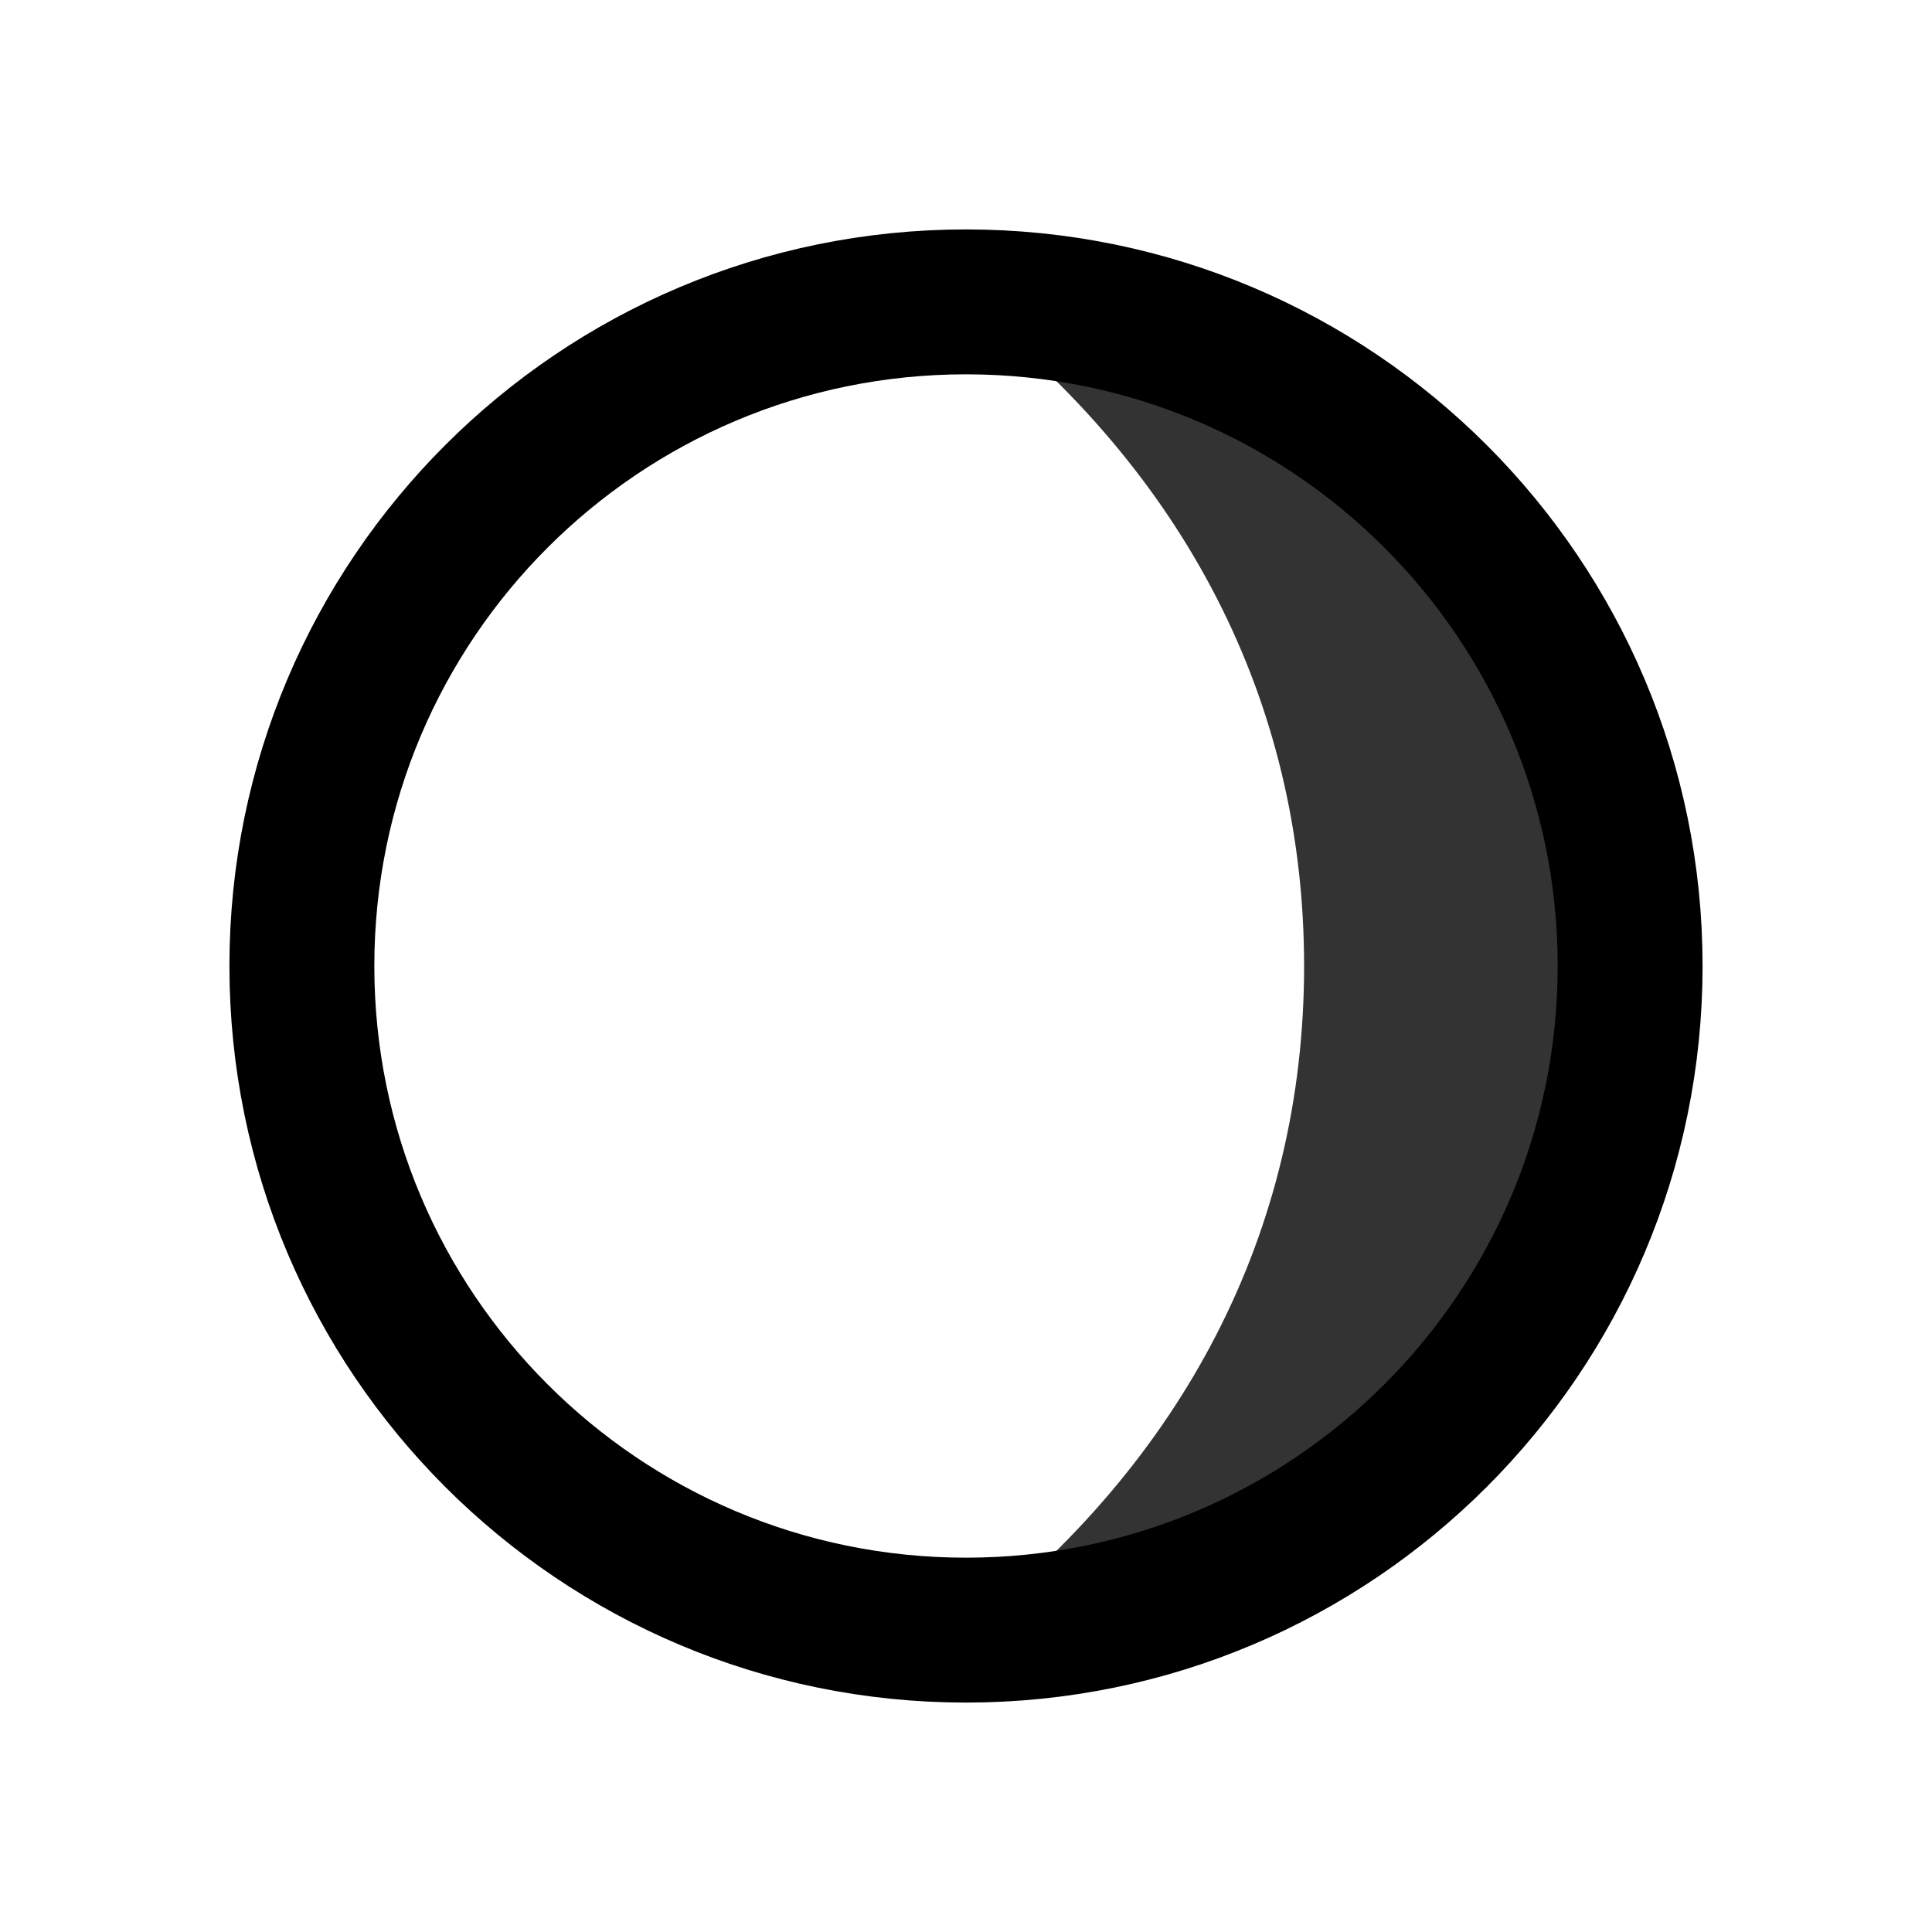
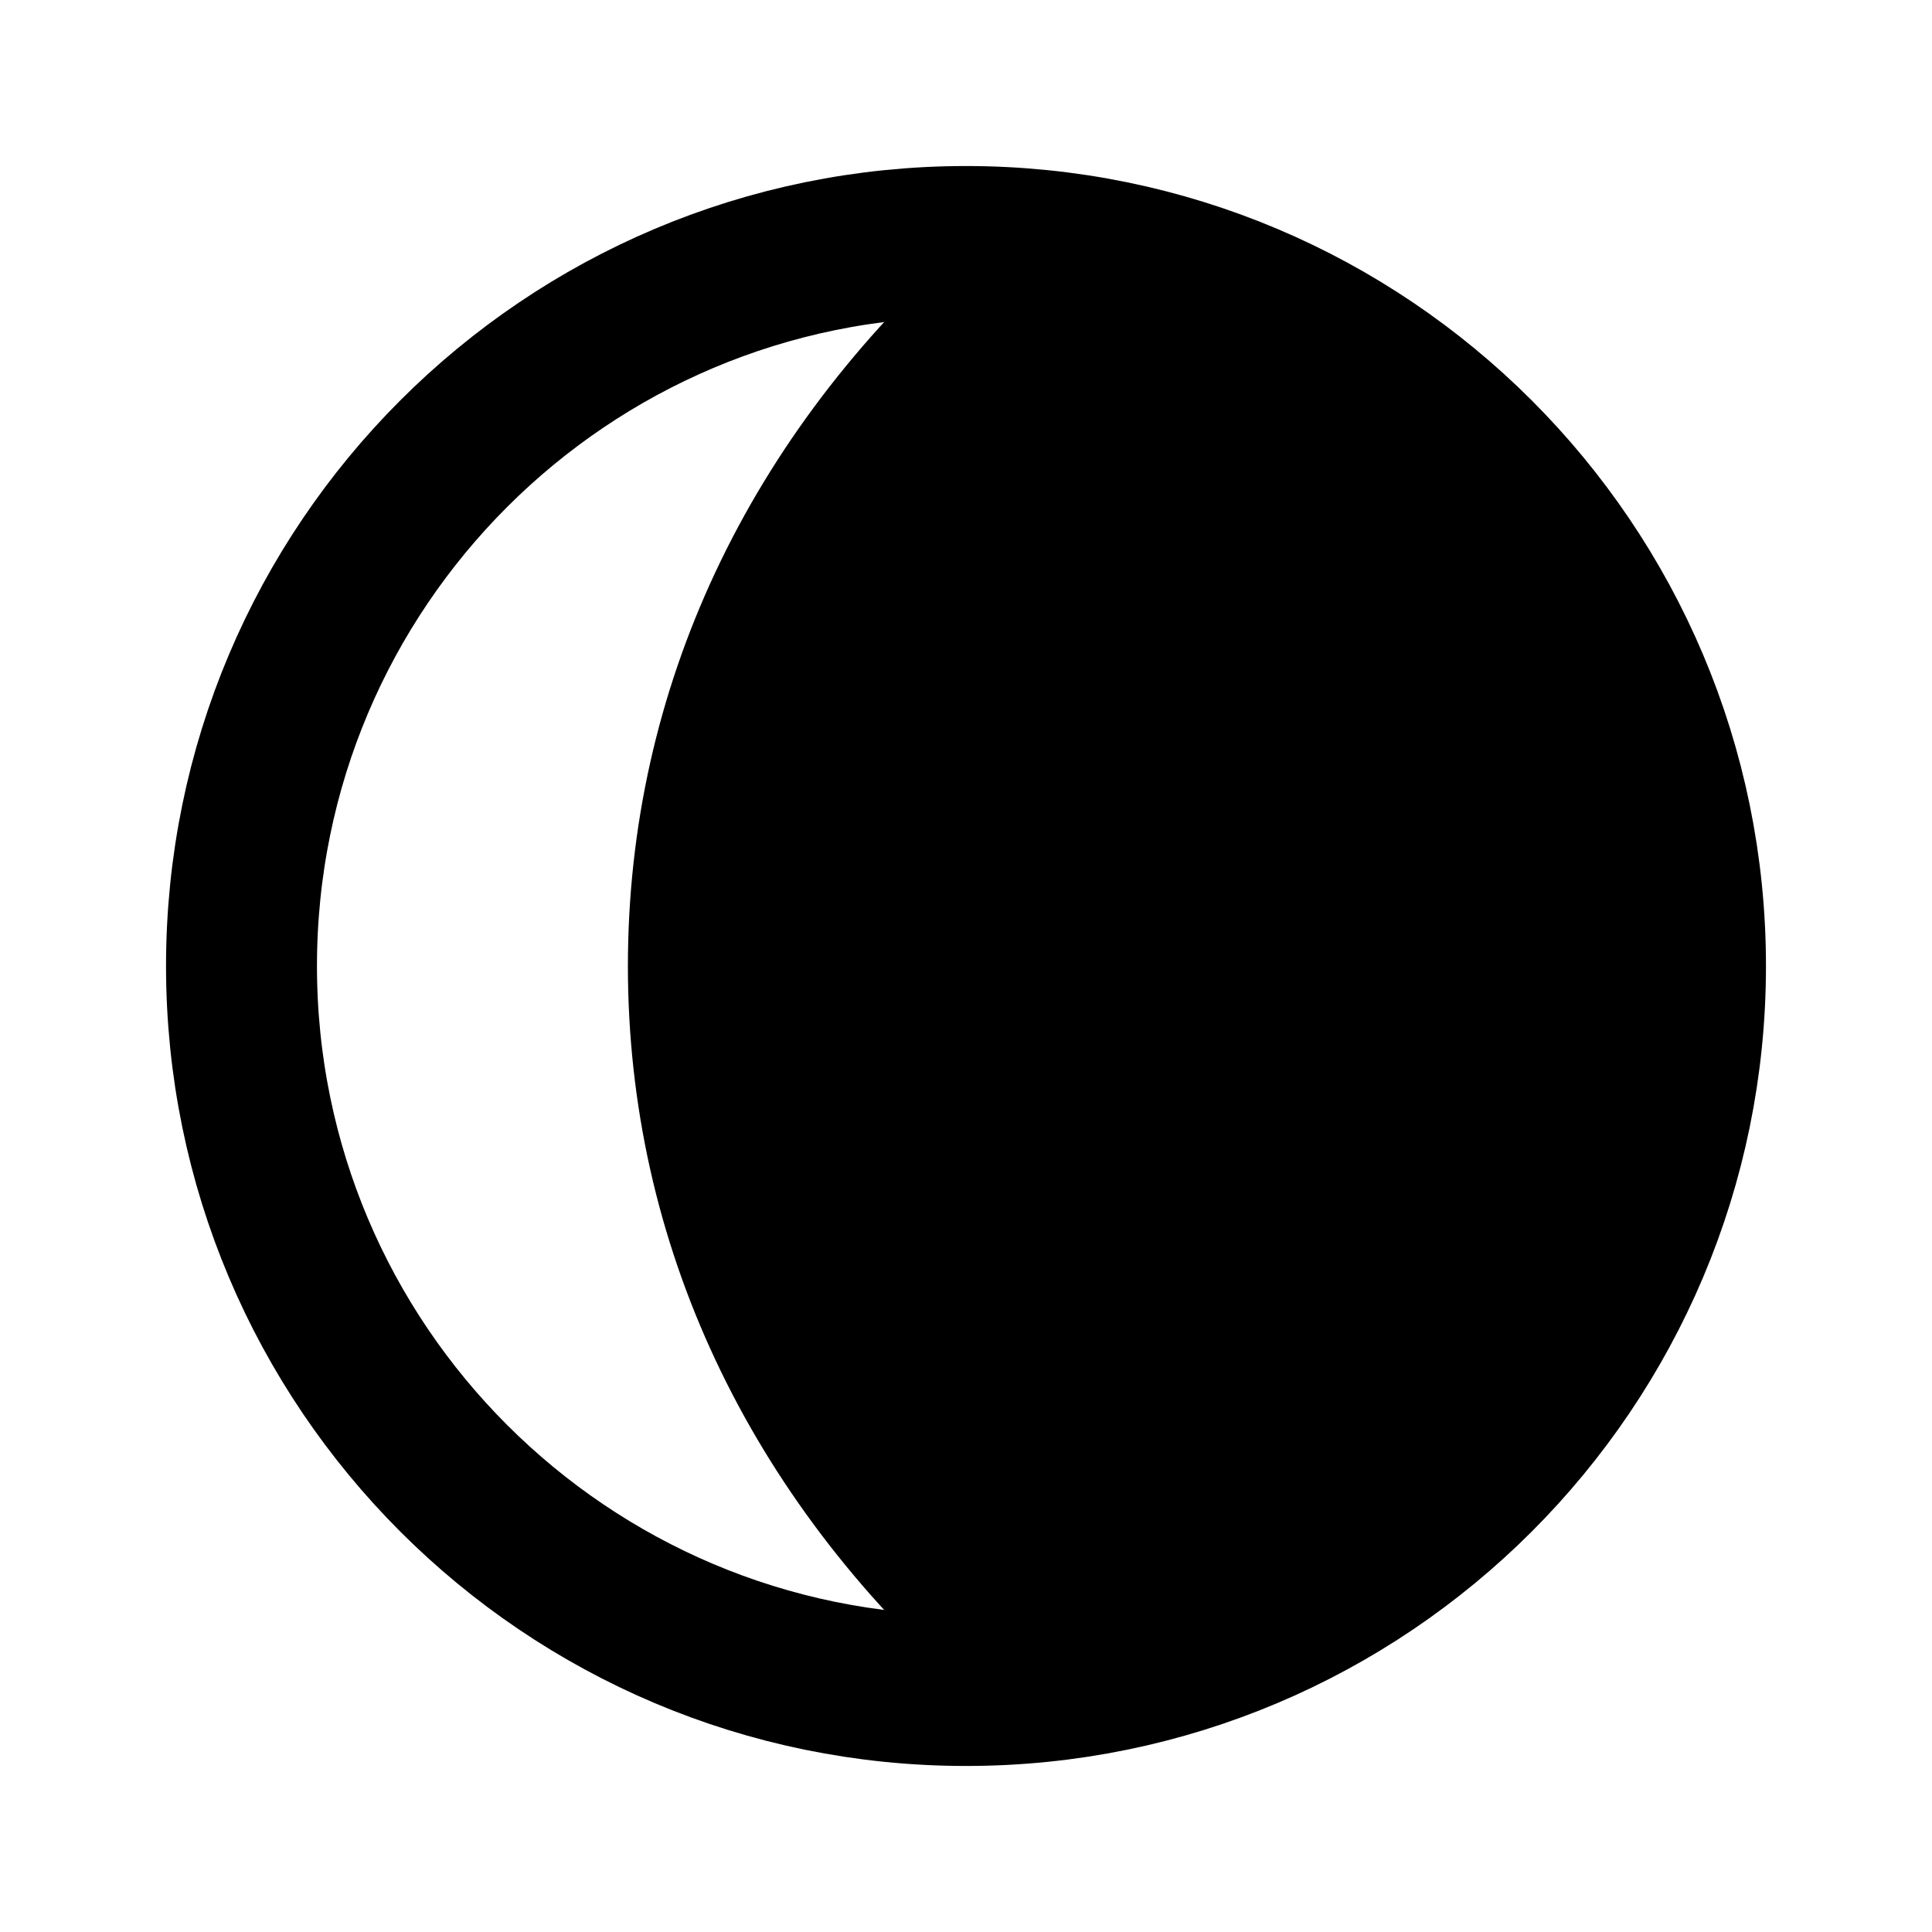
<svg xmlns="http://www.w3.org/2000/svg" width="16" height="16" viewBox="0 0 16 16" fill="none">
-   <circle cx="8" cy="8" r="5.5" stroke="currentColor" stroke-width="1.2" />
-   <path d="M8 2.5A5.5 5.5 0 0 1 8 13.5C9.8 12.1 10.8 10.2 10.8 8C10.8 5.8 9.8 3.9 8 2.5Z" fill="currentColor" fill-opacity="0.8" />
+   <circle cx="8" cy="8" r="6" stroke="currentColor" stroke-width="1.25" />
+   <path d="M8 2A6 6 0 0 1 8 14C6.2 12.4 5.2 10.3 5.2 8C5.2 5.7 6.2 3.6 8 2Z" fill="currentColor" />
</svg>
